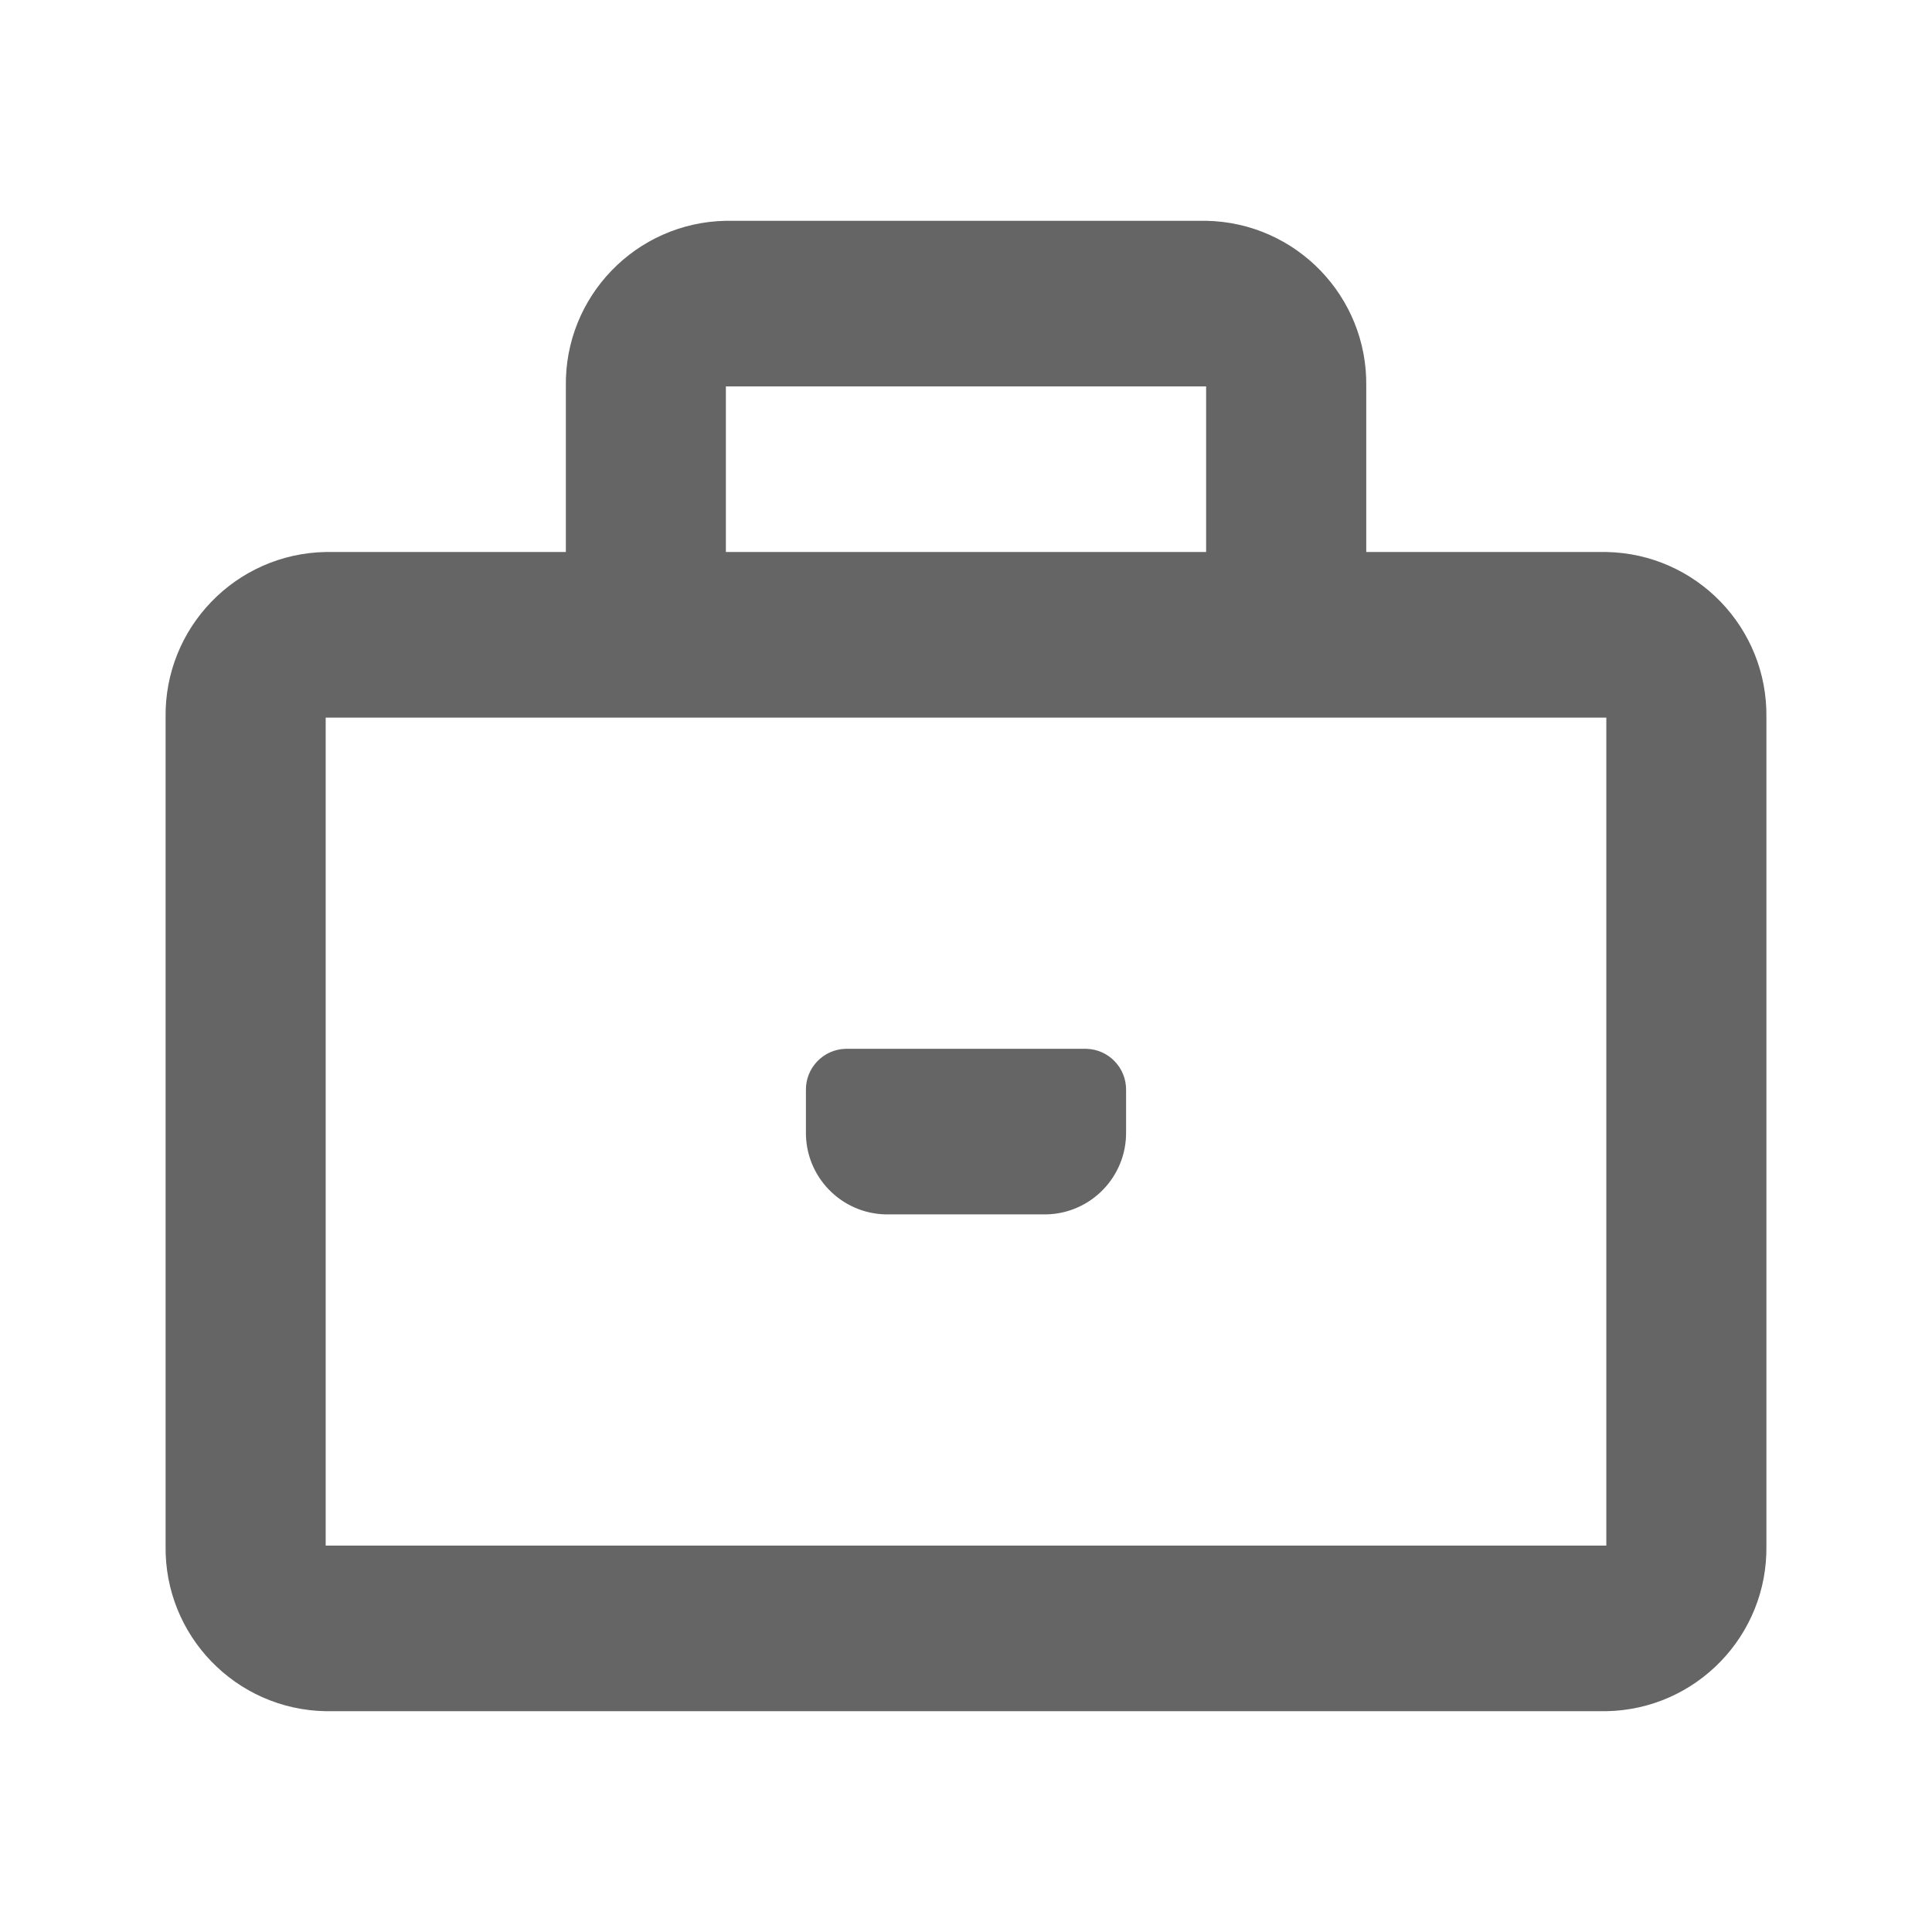
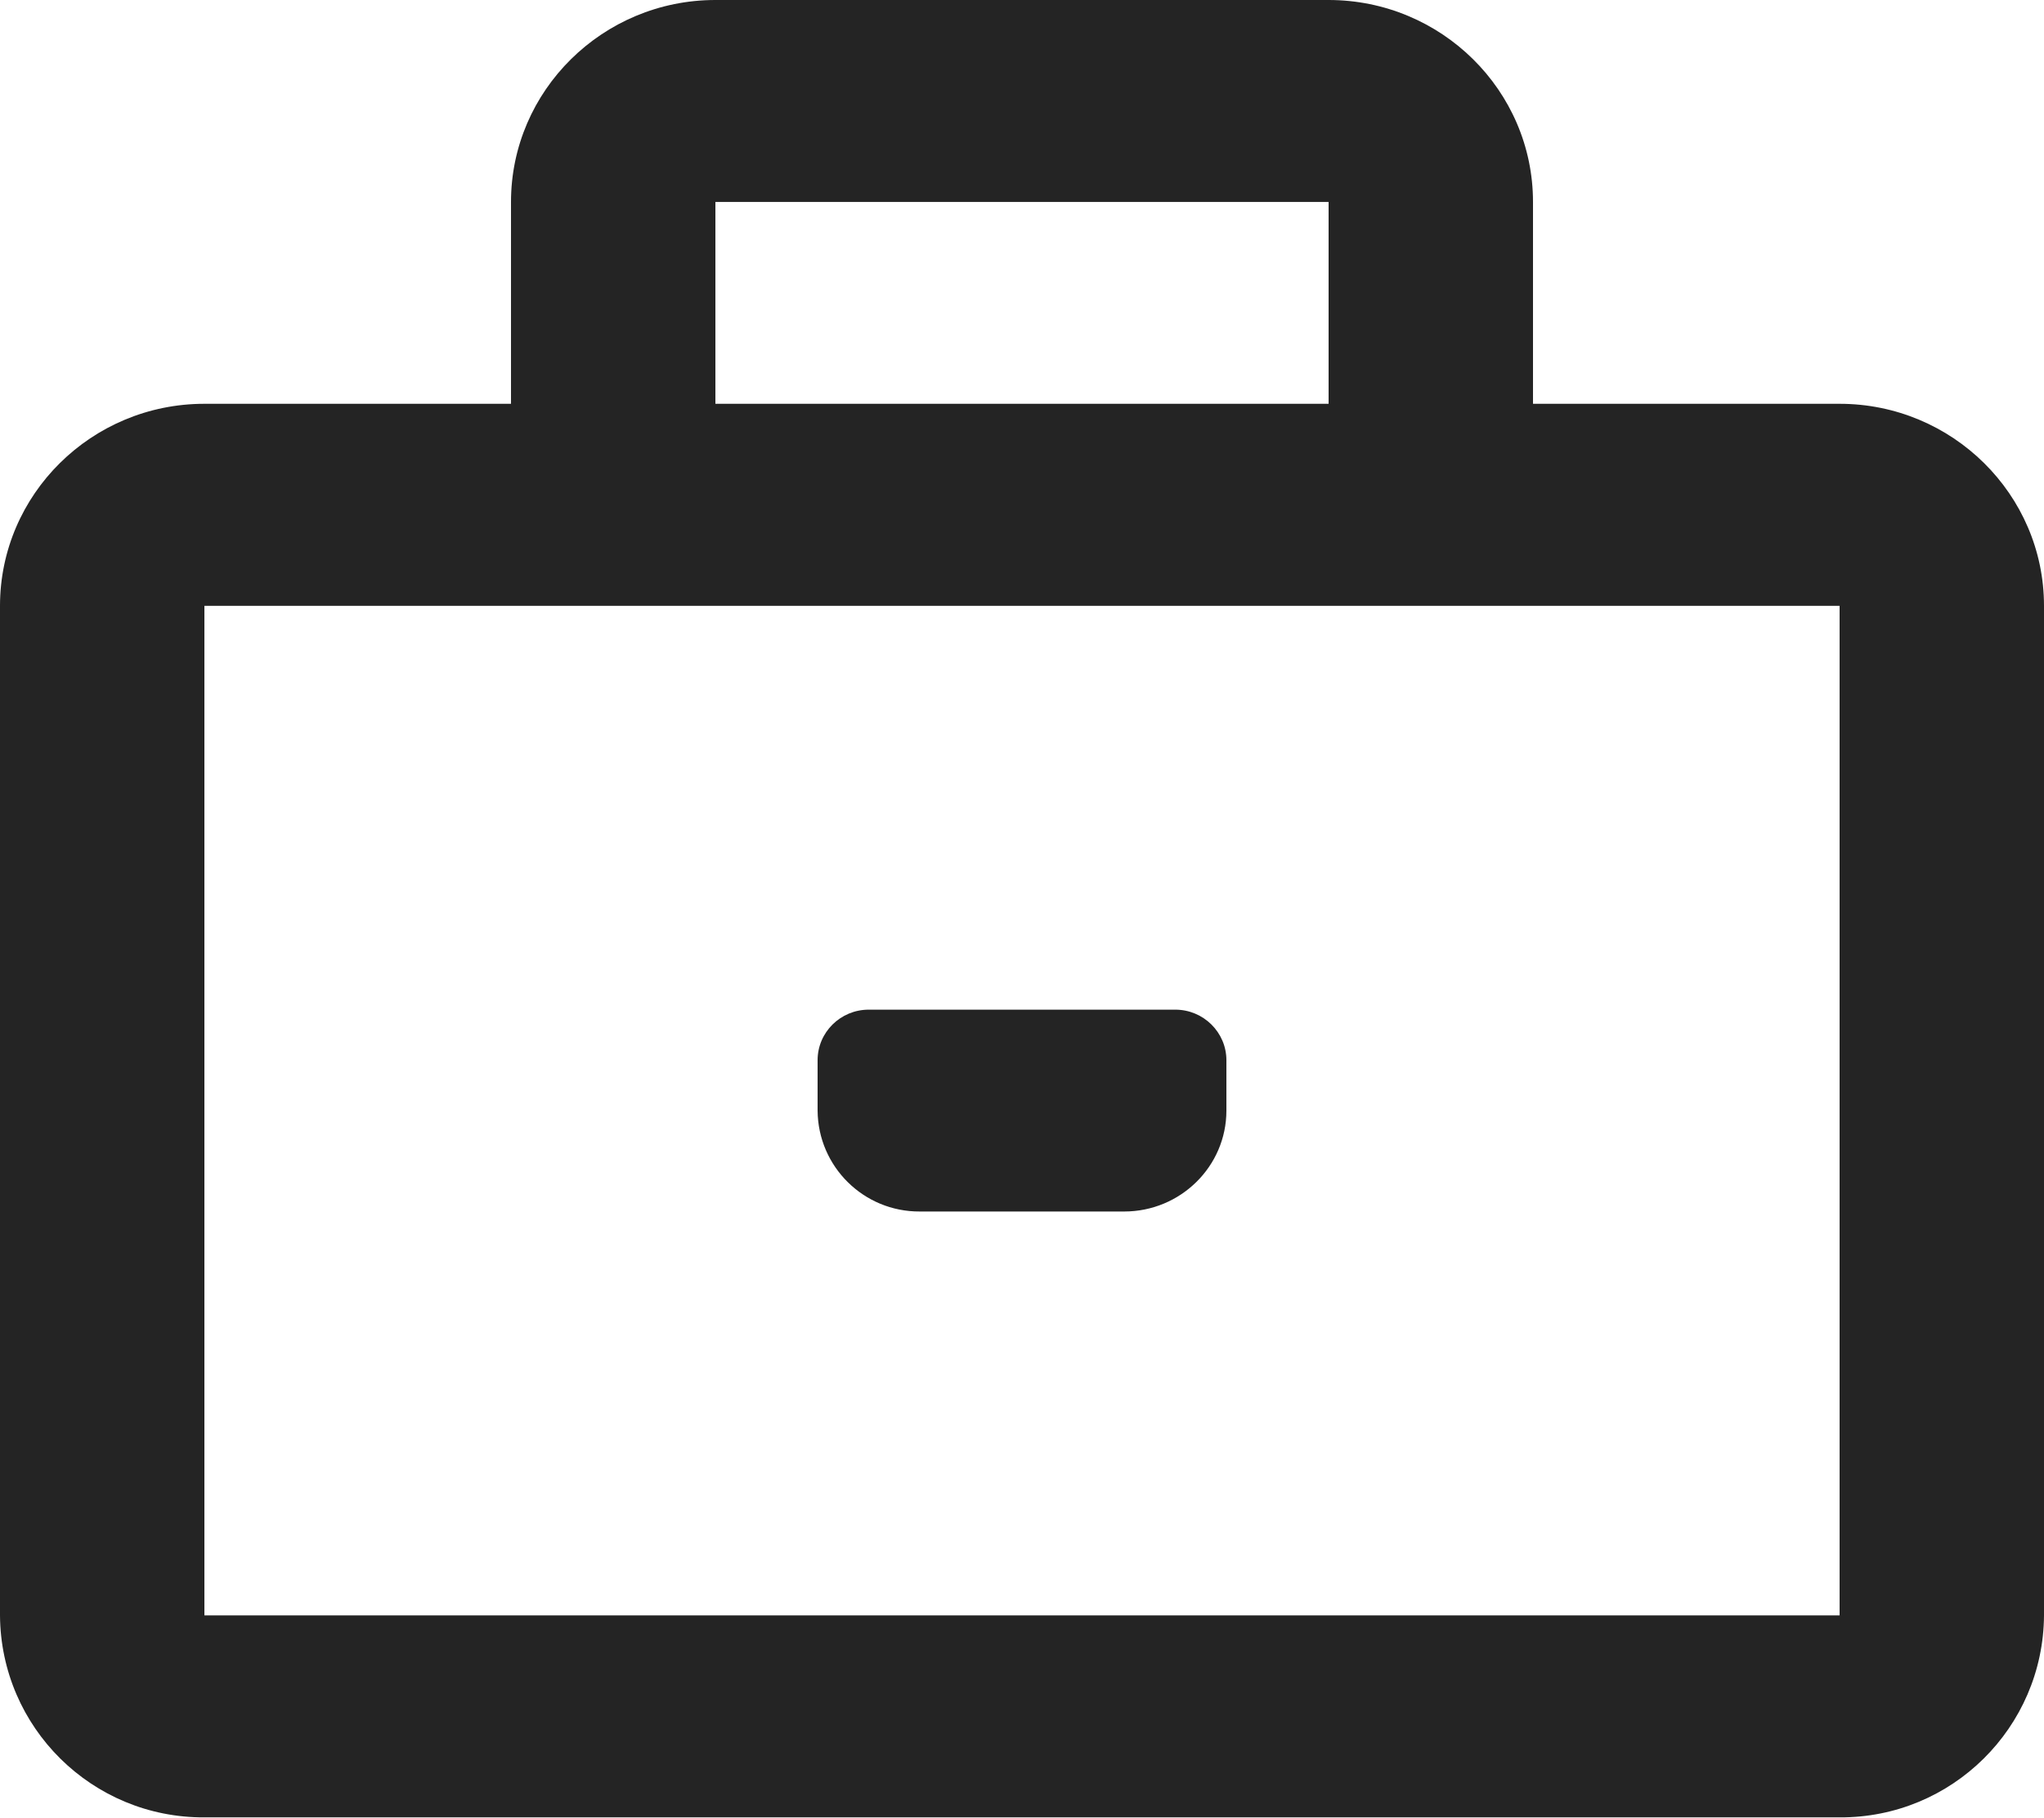
- <svg xmlns="http://www.w3.org/2000/svg" id="briefcase_outlined" width="35" height="35" viewBox="0 0 35 35">
-   <rect id="Bounding_box" data-name="Bounding box" width="35" height="35" fill="rgba(255,255,255,0)" />
-   <path id="Icon_color" data-name="Icon color" d="M26.1,27H2.9A2.954,2.954,0,0,1,0,24V9A2.955,2.955,0,0,1,2.9,6H7.251V3a2.954,2.954,0,0,1,2.9-3h8.7a2.955,2.955,0,0,1,2.9,3V6H26.1A2.955,2.955,0,0,1,29,9V24A2.954,2.954,0,0,1,26.1,27ZM2.9,9V24H26.1V9ZM10.15,3V6h8.7V3Zm5.8,15h-2.9a1.477,1.477,0,0,1-1.45-1.5V15.75A.739.739,0,0,1,12.325,15h4.351a.739.739,0,0,1,.724.751V16.5A1.477,1.477,0,0,1,15.95,18Z" transform="translate(3 4)" fill="#656565" />
+ <svg xmlns="http://www.w3.org/2000/svg" width="18" height="16" viewBox="3 4 18 16">
+   <path d="M19.2 20H4.8A1.79 1.79 0 0 1 3 18.222V9.334c0-.981.807-1.779 1.8-1.779h2.7V5.778C7.5 4.798 8.308 4 9.3 4h5.4c.992 0 1.8.797 1.8 1.778v1.777h2.7c.992 0 1.8.798 1.8 1.779v8.888A1.79 1.79 0 0 1 19.2 20ZM4.8 9.334v8.888h14.4V9.334H4.8Zm4.5-3.556v1.777h5.4V5.778H9.3Zm3.6 8.888h-1.8a.895.895 0 0 1-.9-.888v-.444c0-.246.202-.445.45-.445h2.7c.248 0 .45.2.45.445v.444c0 .49-.404.888-.9.888Z" fill="#242424" fill-rule="evenodd" data-name="Icon color" />
</svg>
